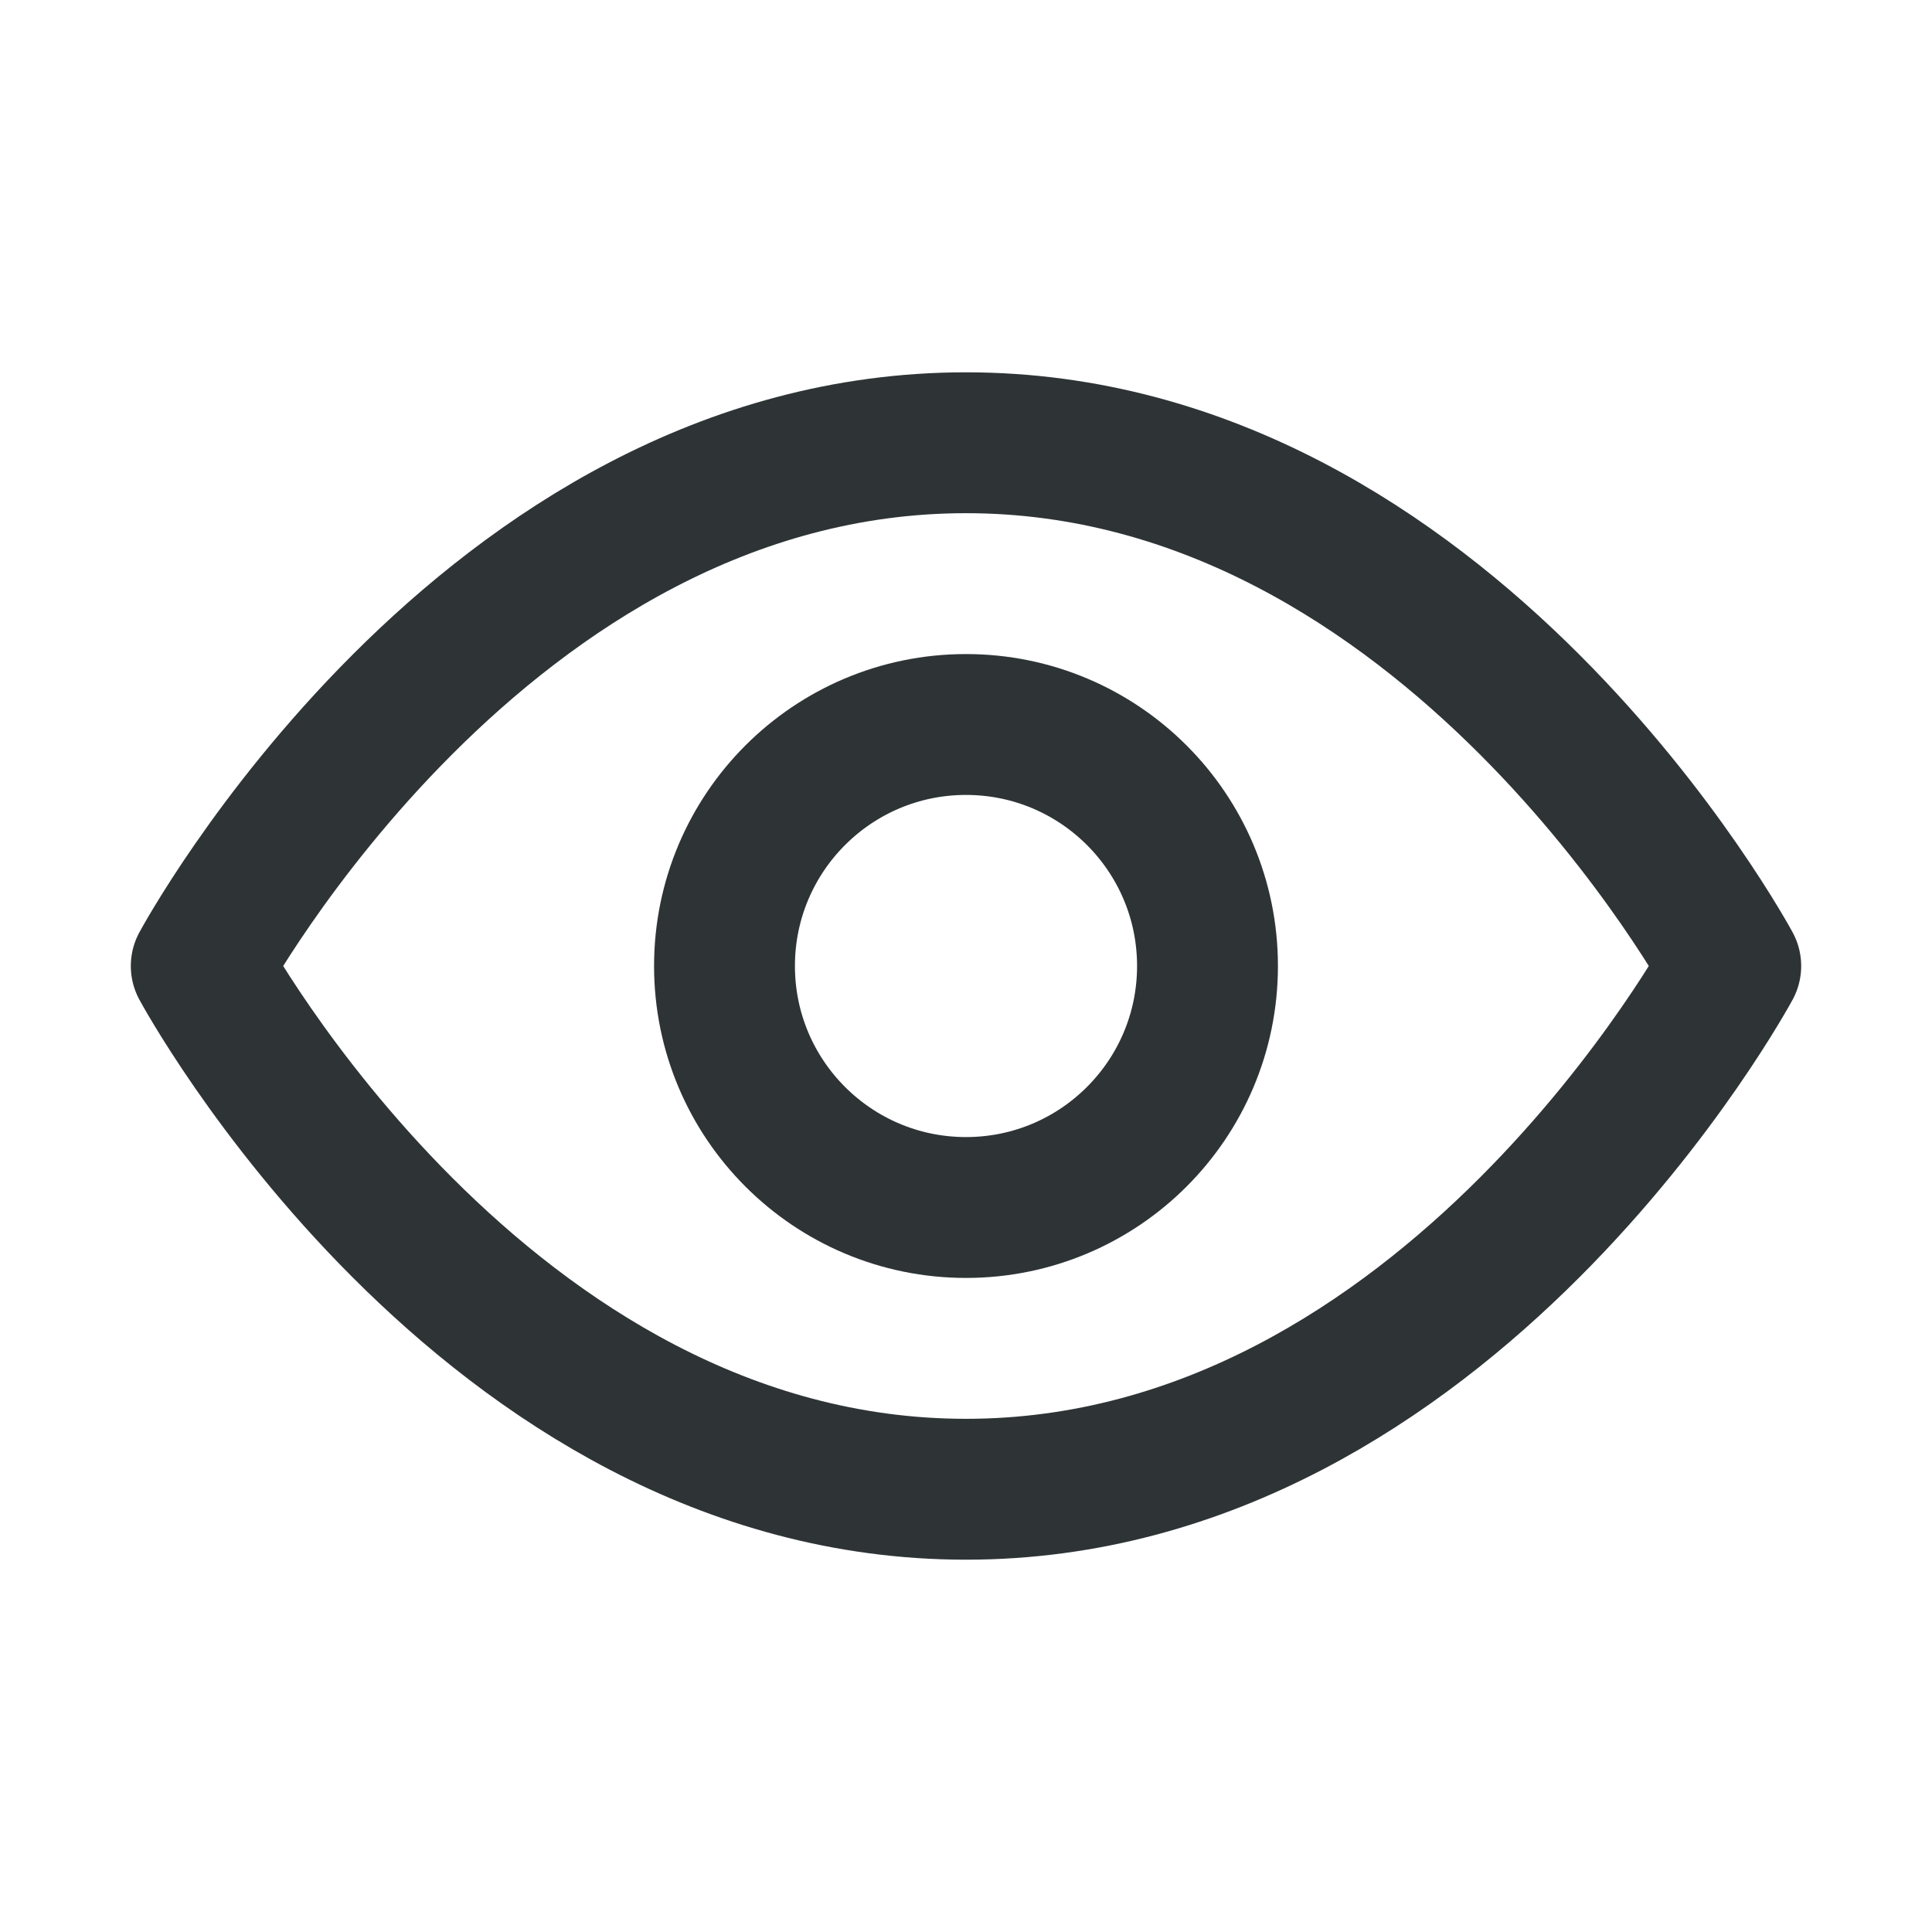
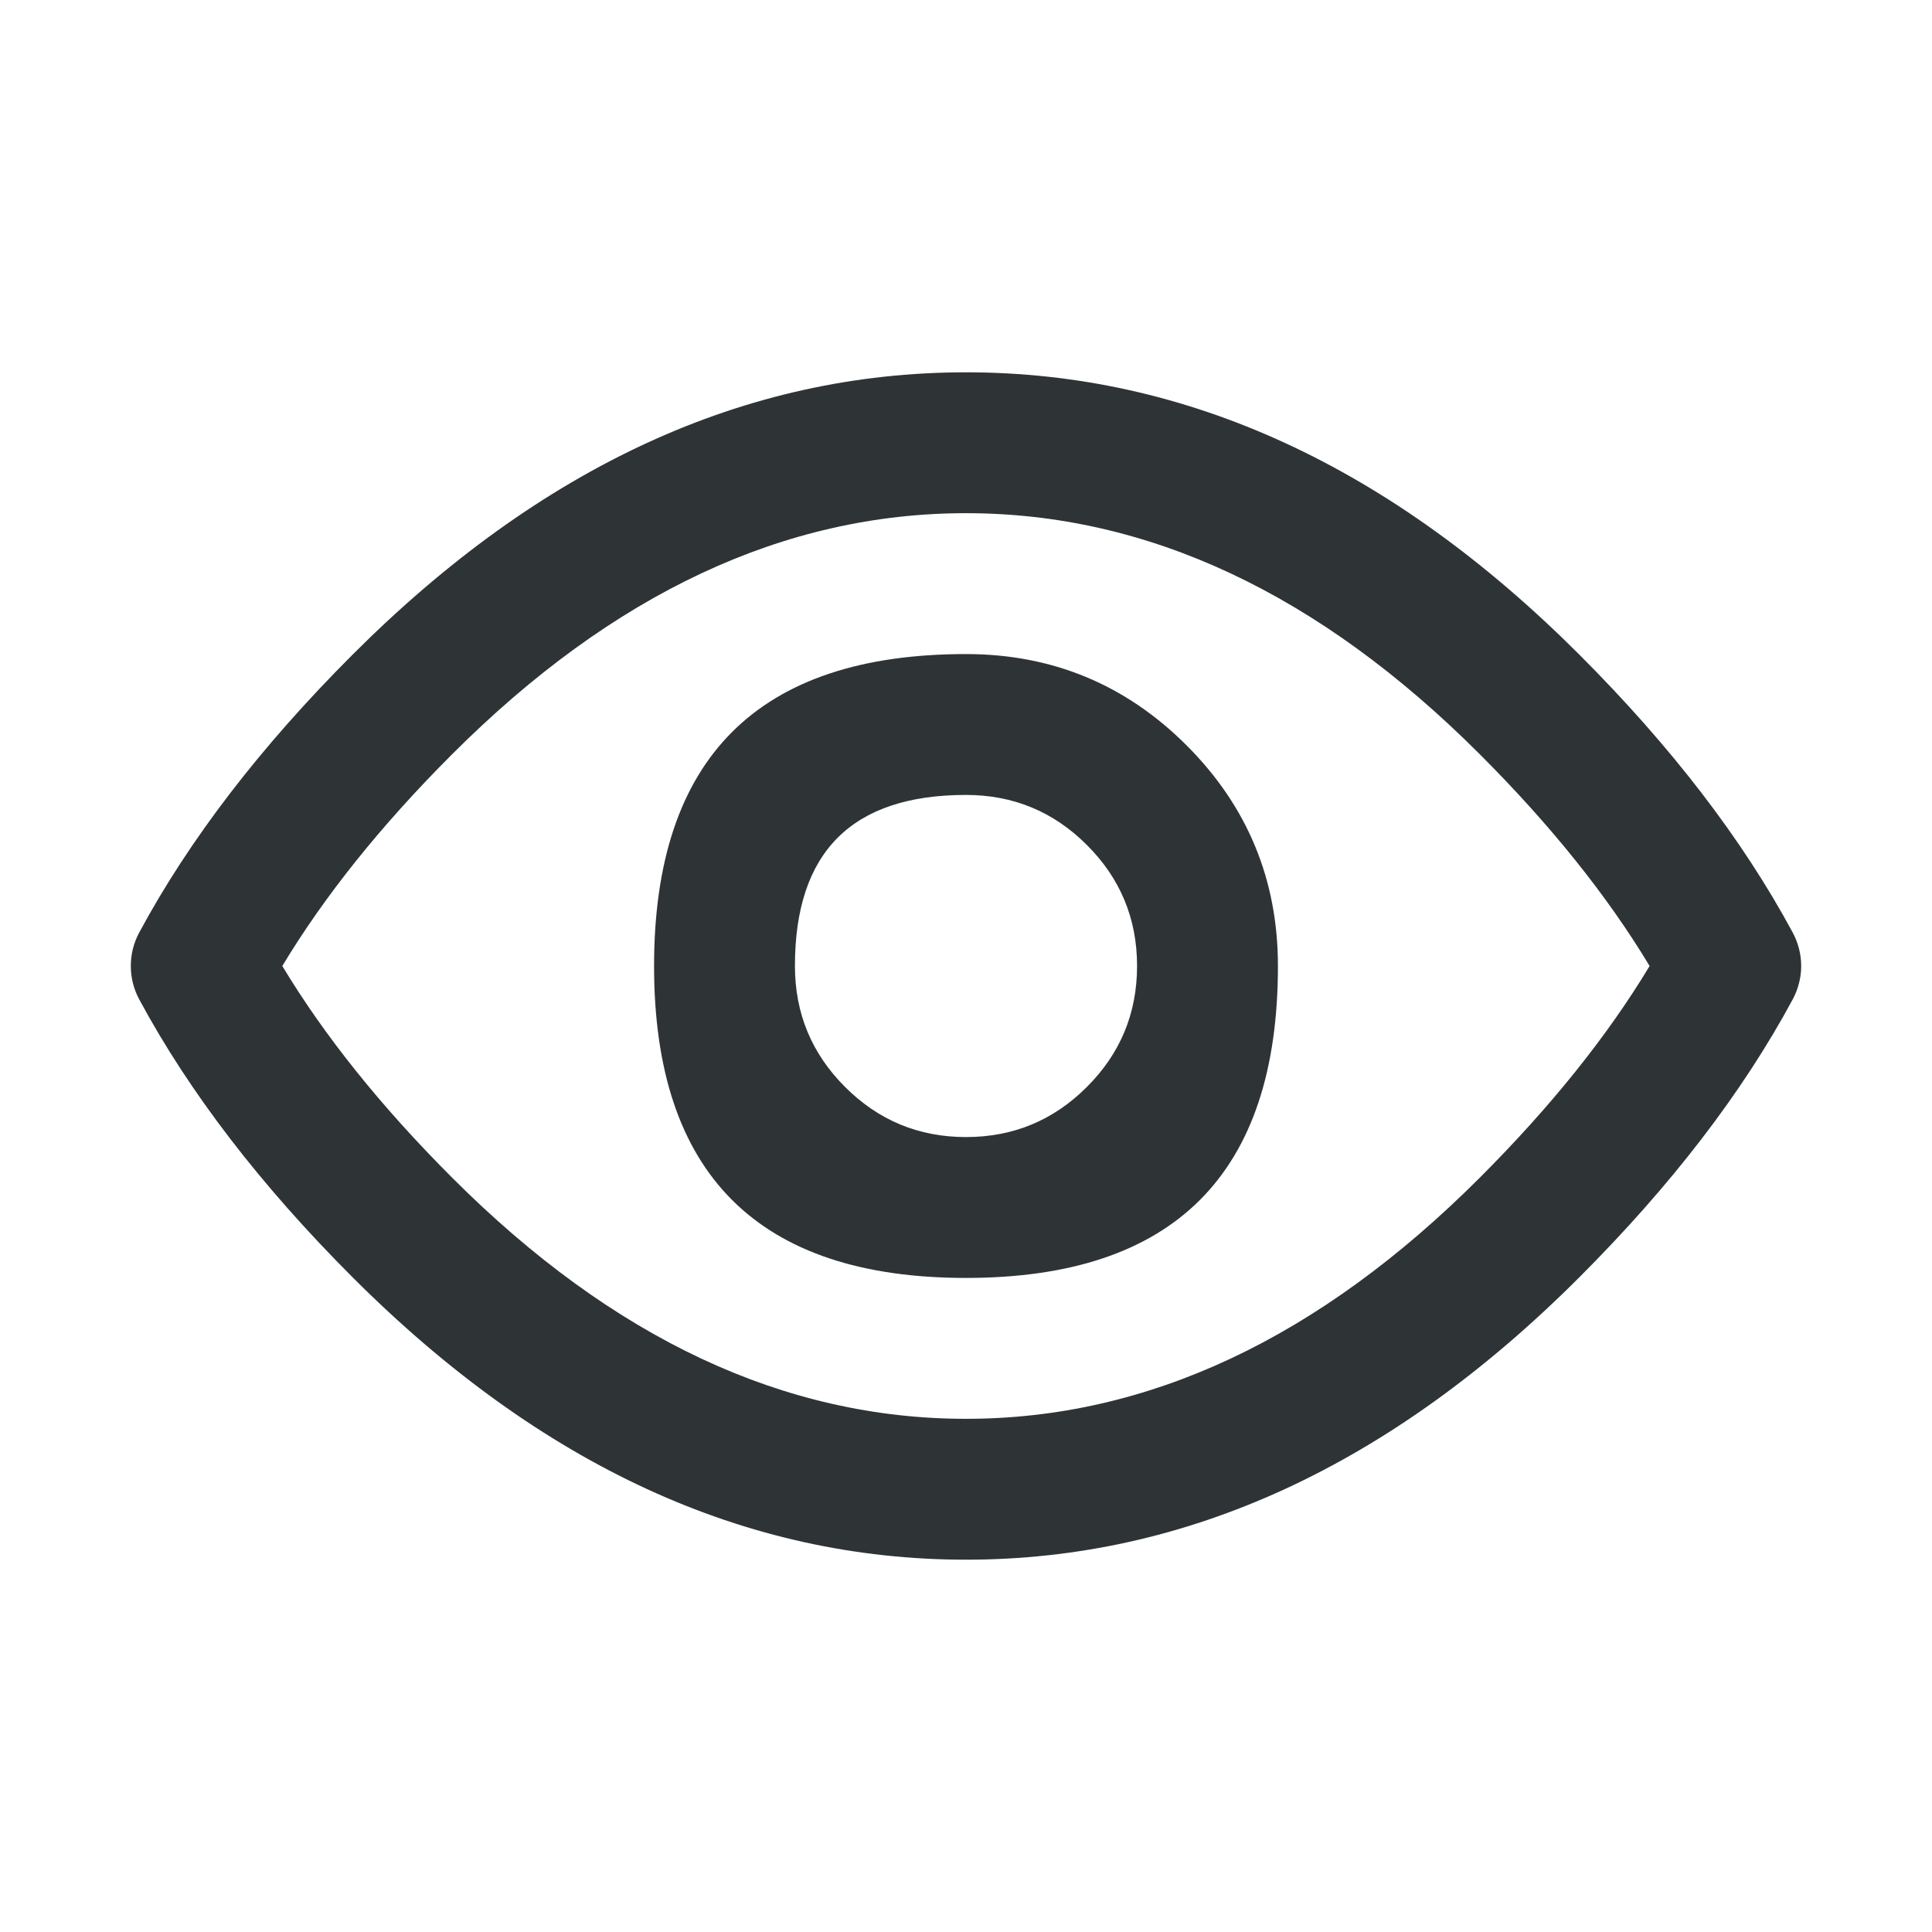
- <svg xmlns="http://www.w3.org/2000/svg" viewBox="0 0 24 24" fill="none" stroke="#2e3436" stroke-width="1.75" stroke-linecap="round" stroke-linejoin="round">
-   <path d="M2.5 12S6 5.5 12 5.5 21.5 12 21.5 12 18 18.5 12 18.5 2.5 12 2.5 12z" />
-   <circle cx="12" cy="12" r="3" />
+ <svg xmlns="http://www.w3.org/2000/svg" viewBox="0 0 24 24">
+   <path fill="#2e3436" fill-rule="evenodd" d="M4.381 8.131Q2.665 9.847 1.729 11.585Q1.678 11.680 1.651 11.786Q1.625 11.891 1.625 12Q1.625 12.108 1.651 12.213Q1.678 12.319 1.729 12.414Q2.665 14.152 4.381 15.868Q7.887 19.375 12 19.375Q16.112 19.375 19.618 15.868Q21.334 14.152 22.270 12.414Q22.321 12.319 22.348 12.213Q22.375 12.108 22.375 12Q22.375 11.891 22.348 11.786Q22.321 11.680 22.270 11.585Q21.334 9.847 19.618 8.131Q16.112 4.625 12 4.625Q7.887 4.625 4.381 8.131ZM3.507 12Q4.294 13.307 5.618 14.631Q8.612 17.625 12 17.625Q15.387 17.625 18.381 14.631Q19.705 13.307 20.492 12Q19.705 10.692 18.381 9.368Q15.387 6.375 12 6.375Q8.612 6.375 5.618 9.368Q4.294 10.692 3.507 12ZM15.875 12Q15.875 15.875 12 15.875Q8.125 15.875 8.125 12Q8.125 8.125 12 8.125Q13.605 8.125 14.74 9.259Q15.875 10.394 15.875 12ZM14.125 12Q14.125 11.119 13.502 10.497Q12.880 9.875 12 9.875Q9.875 9.875 9.875 12Q9.875 12.880 10.497 13.502Q11.119 14.125 12 14.125Q12.880 14.125 13.502 13.502Q14.125 12.880 14.125 12Z" />
</svg>
